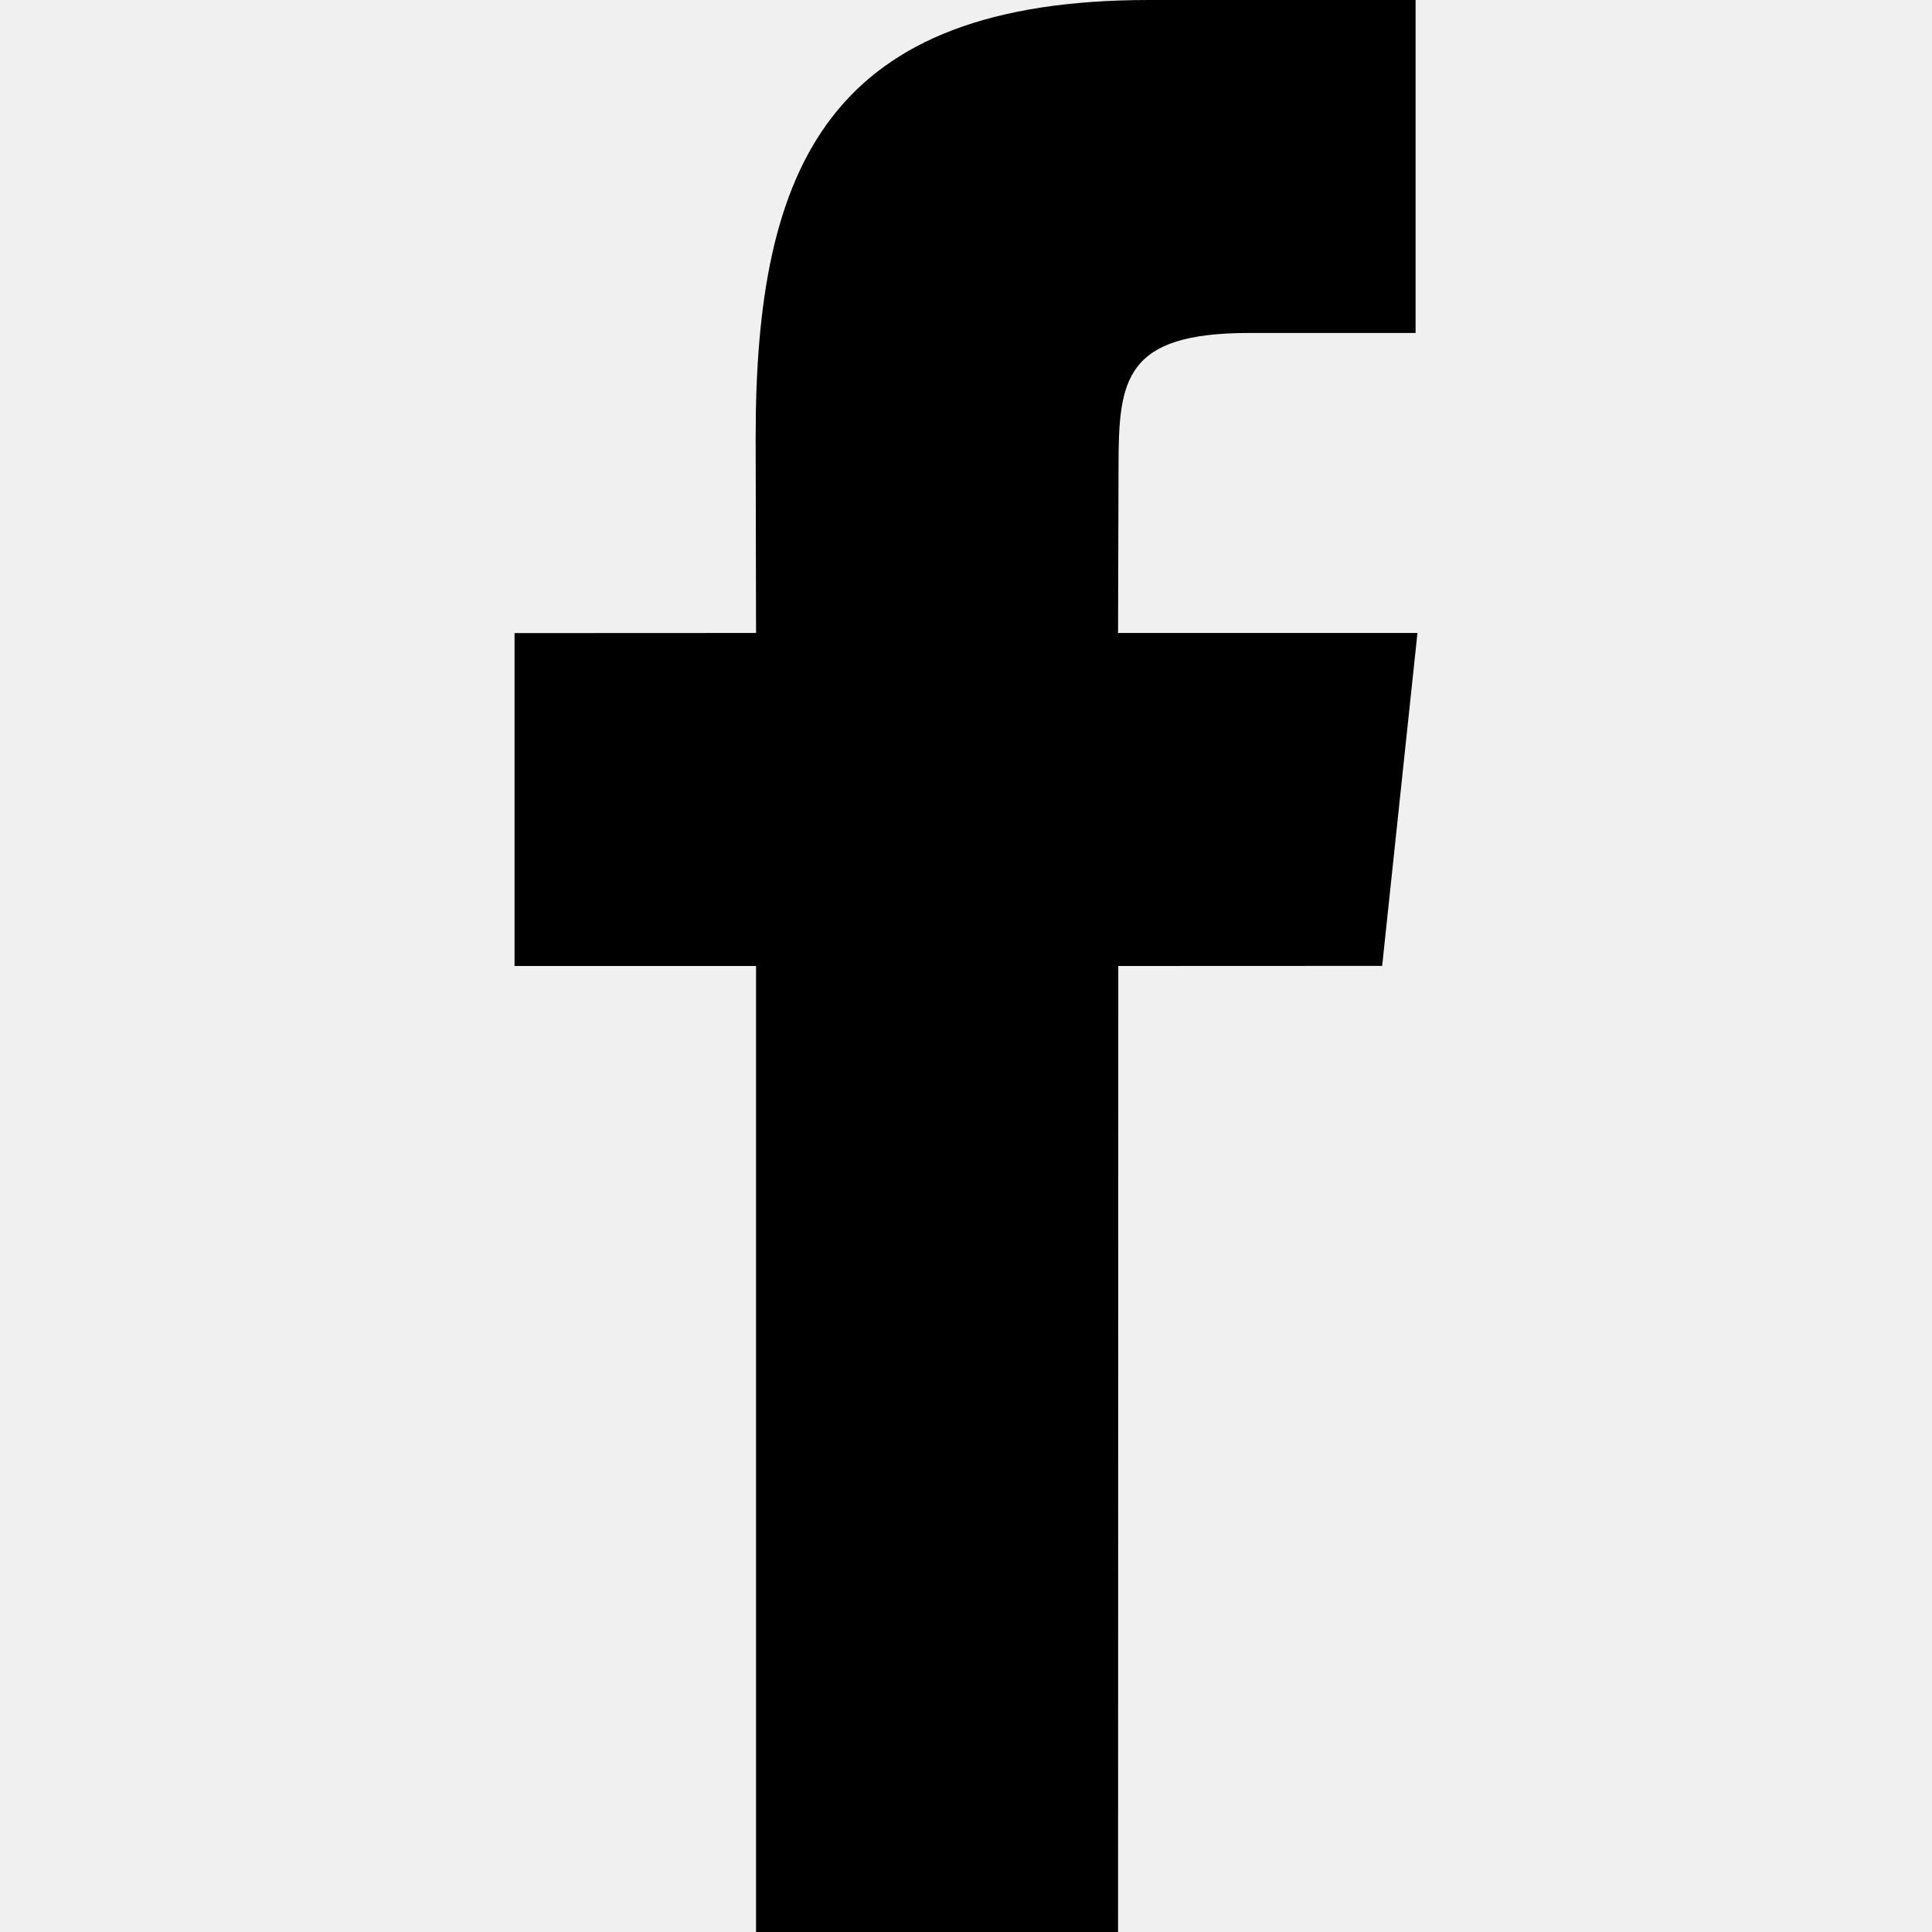
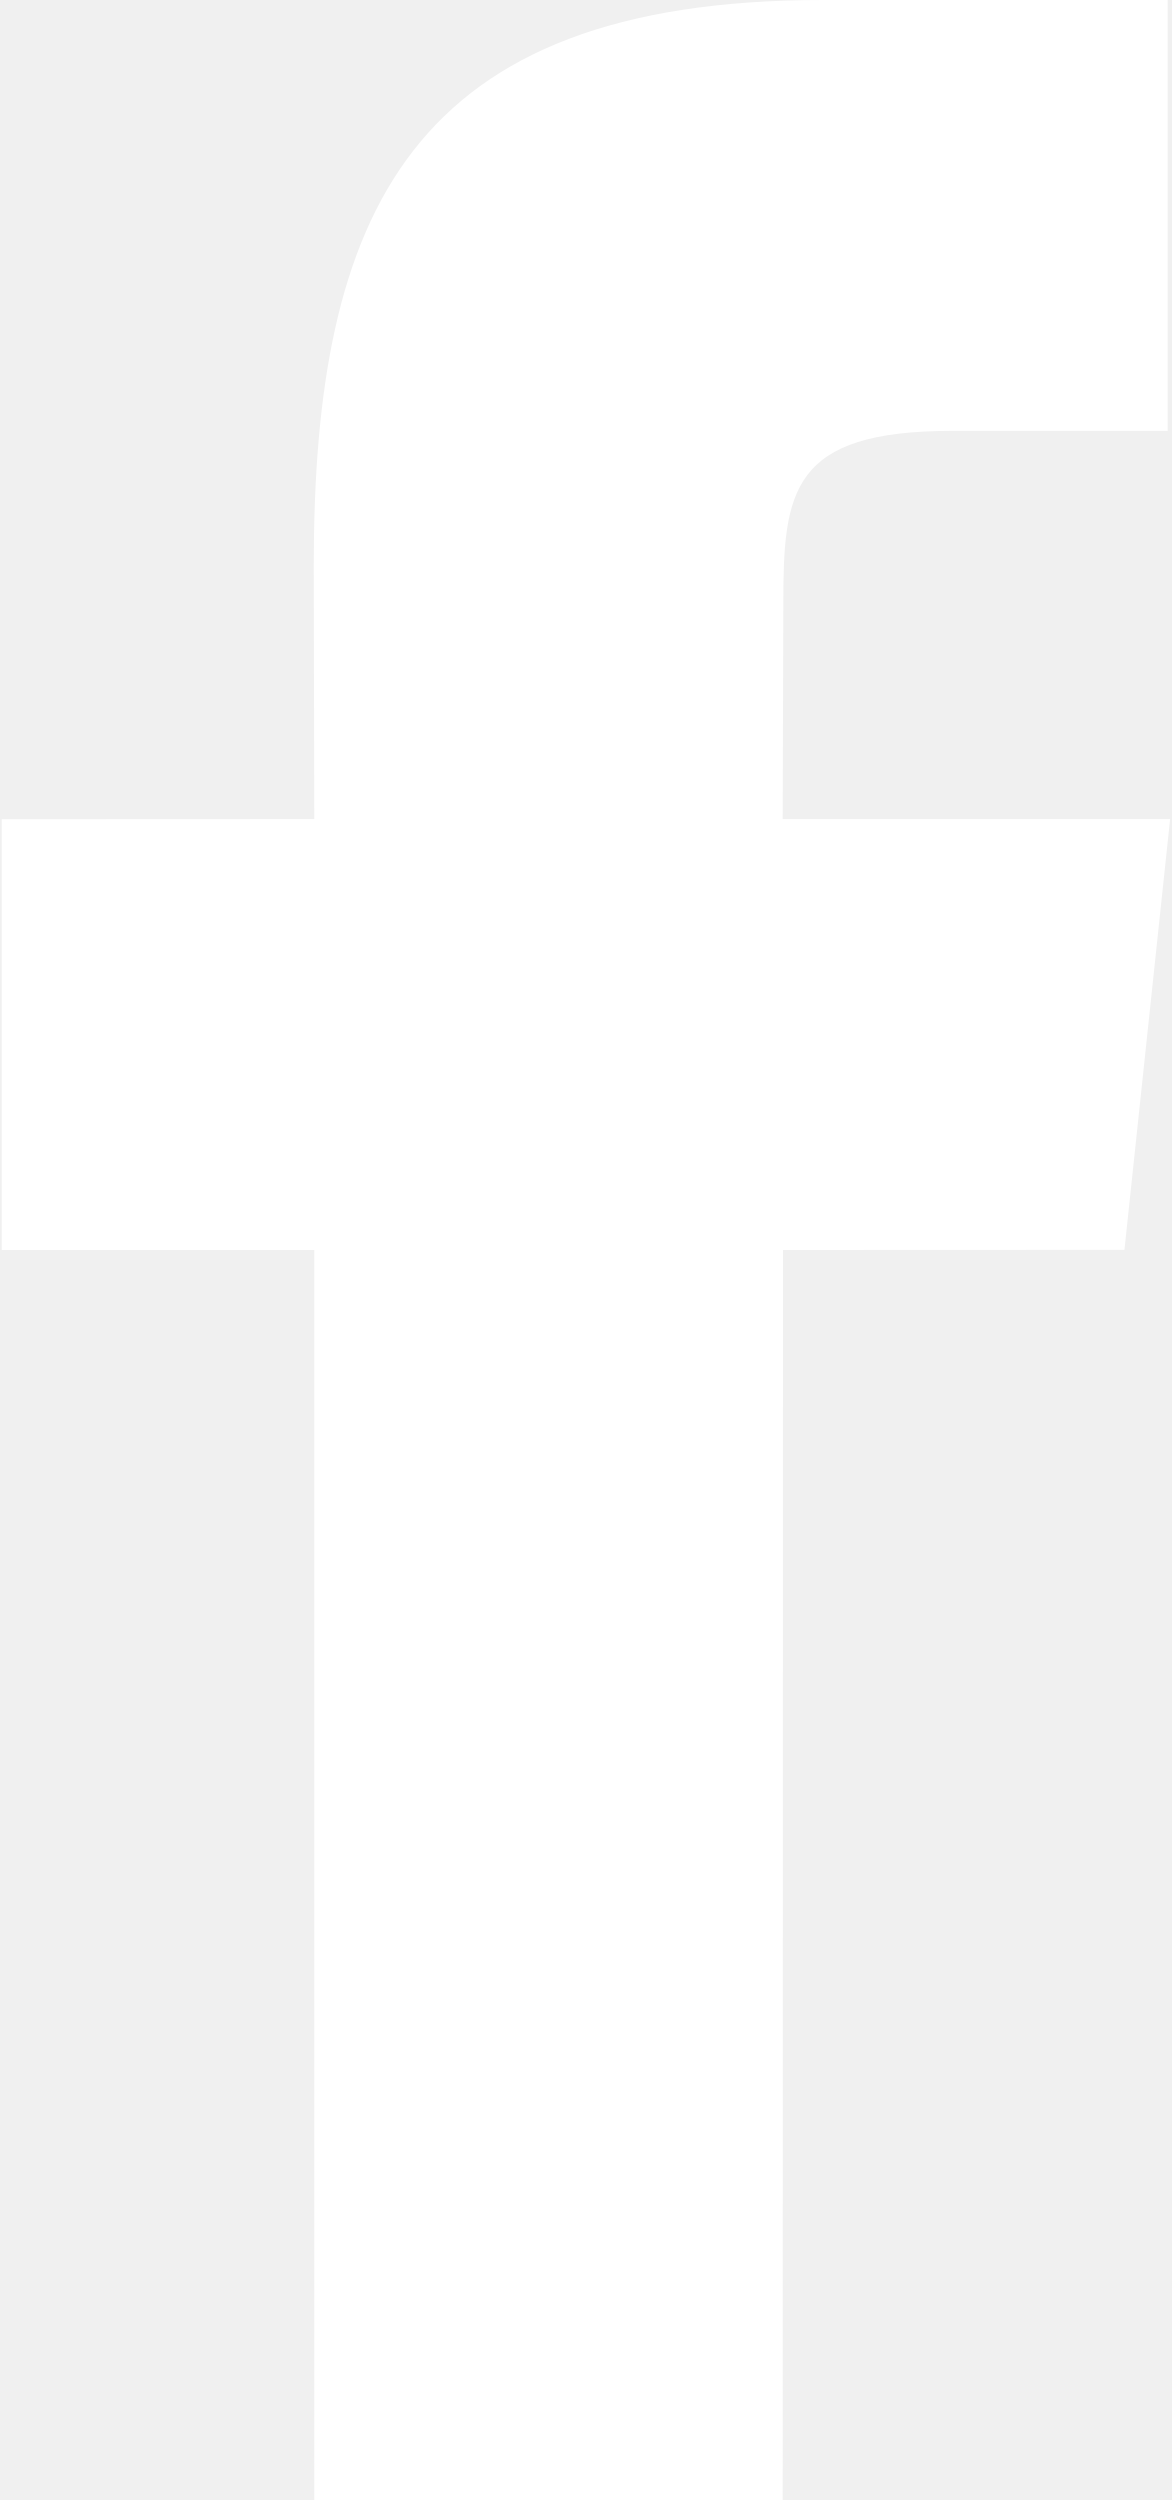
- <svg xmlns="http://www.w3.org/2000/svg" version="1.1" id="Capa_1" x="0px" y="0px" width="512px" height="512px" viewBox="0 0 512 512" style="enable-background:new 0 0 512 512;" xml:space="preserve">
-   <g>
-     <path d="M296.296,512H200.36V256h-64v-88.225l64-0.029l-0.104-51.976C200.256,43.794,219.773,0,304.556,0h70.588v88.242h-44.115   c-33.016,0-34.604,12.328-34.604,35.342l-0.131,44.162h79.346l-9.354,88.225L296.36,256L296.296,512z" />
+ <svg xmlns="http://www.w3.org/2000/svg" width="240px" height="512px" viewBox="0 0 240 512" version="1.1">
+   <defs />
+   <g id="Page-1" stroke="none" stroke-width="1" fill="none" fill-rule="evenodd">
+     <g id="facebook" fill-rule="nonzero" fill="#FFFFFF">
+       <path d="M160.296,512 L64.36,512 L64.36,256 L0.36,256 L0.36,167.775 L64.36,167.746 L64.256,115.77 C64.256,43.794 83.773,0 168.556,0 L239.144,0 L239.144,88.242 L195.029,88.242 C162.013,88.242 160.425,100.57 160.425,123.584 L160.294,167.746 L239.64,167.746 L230.286,255.971 L160.36,256 L160.296,512 Z" id="Shape" />
+     </g>
  </g>
</svg>
